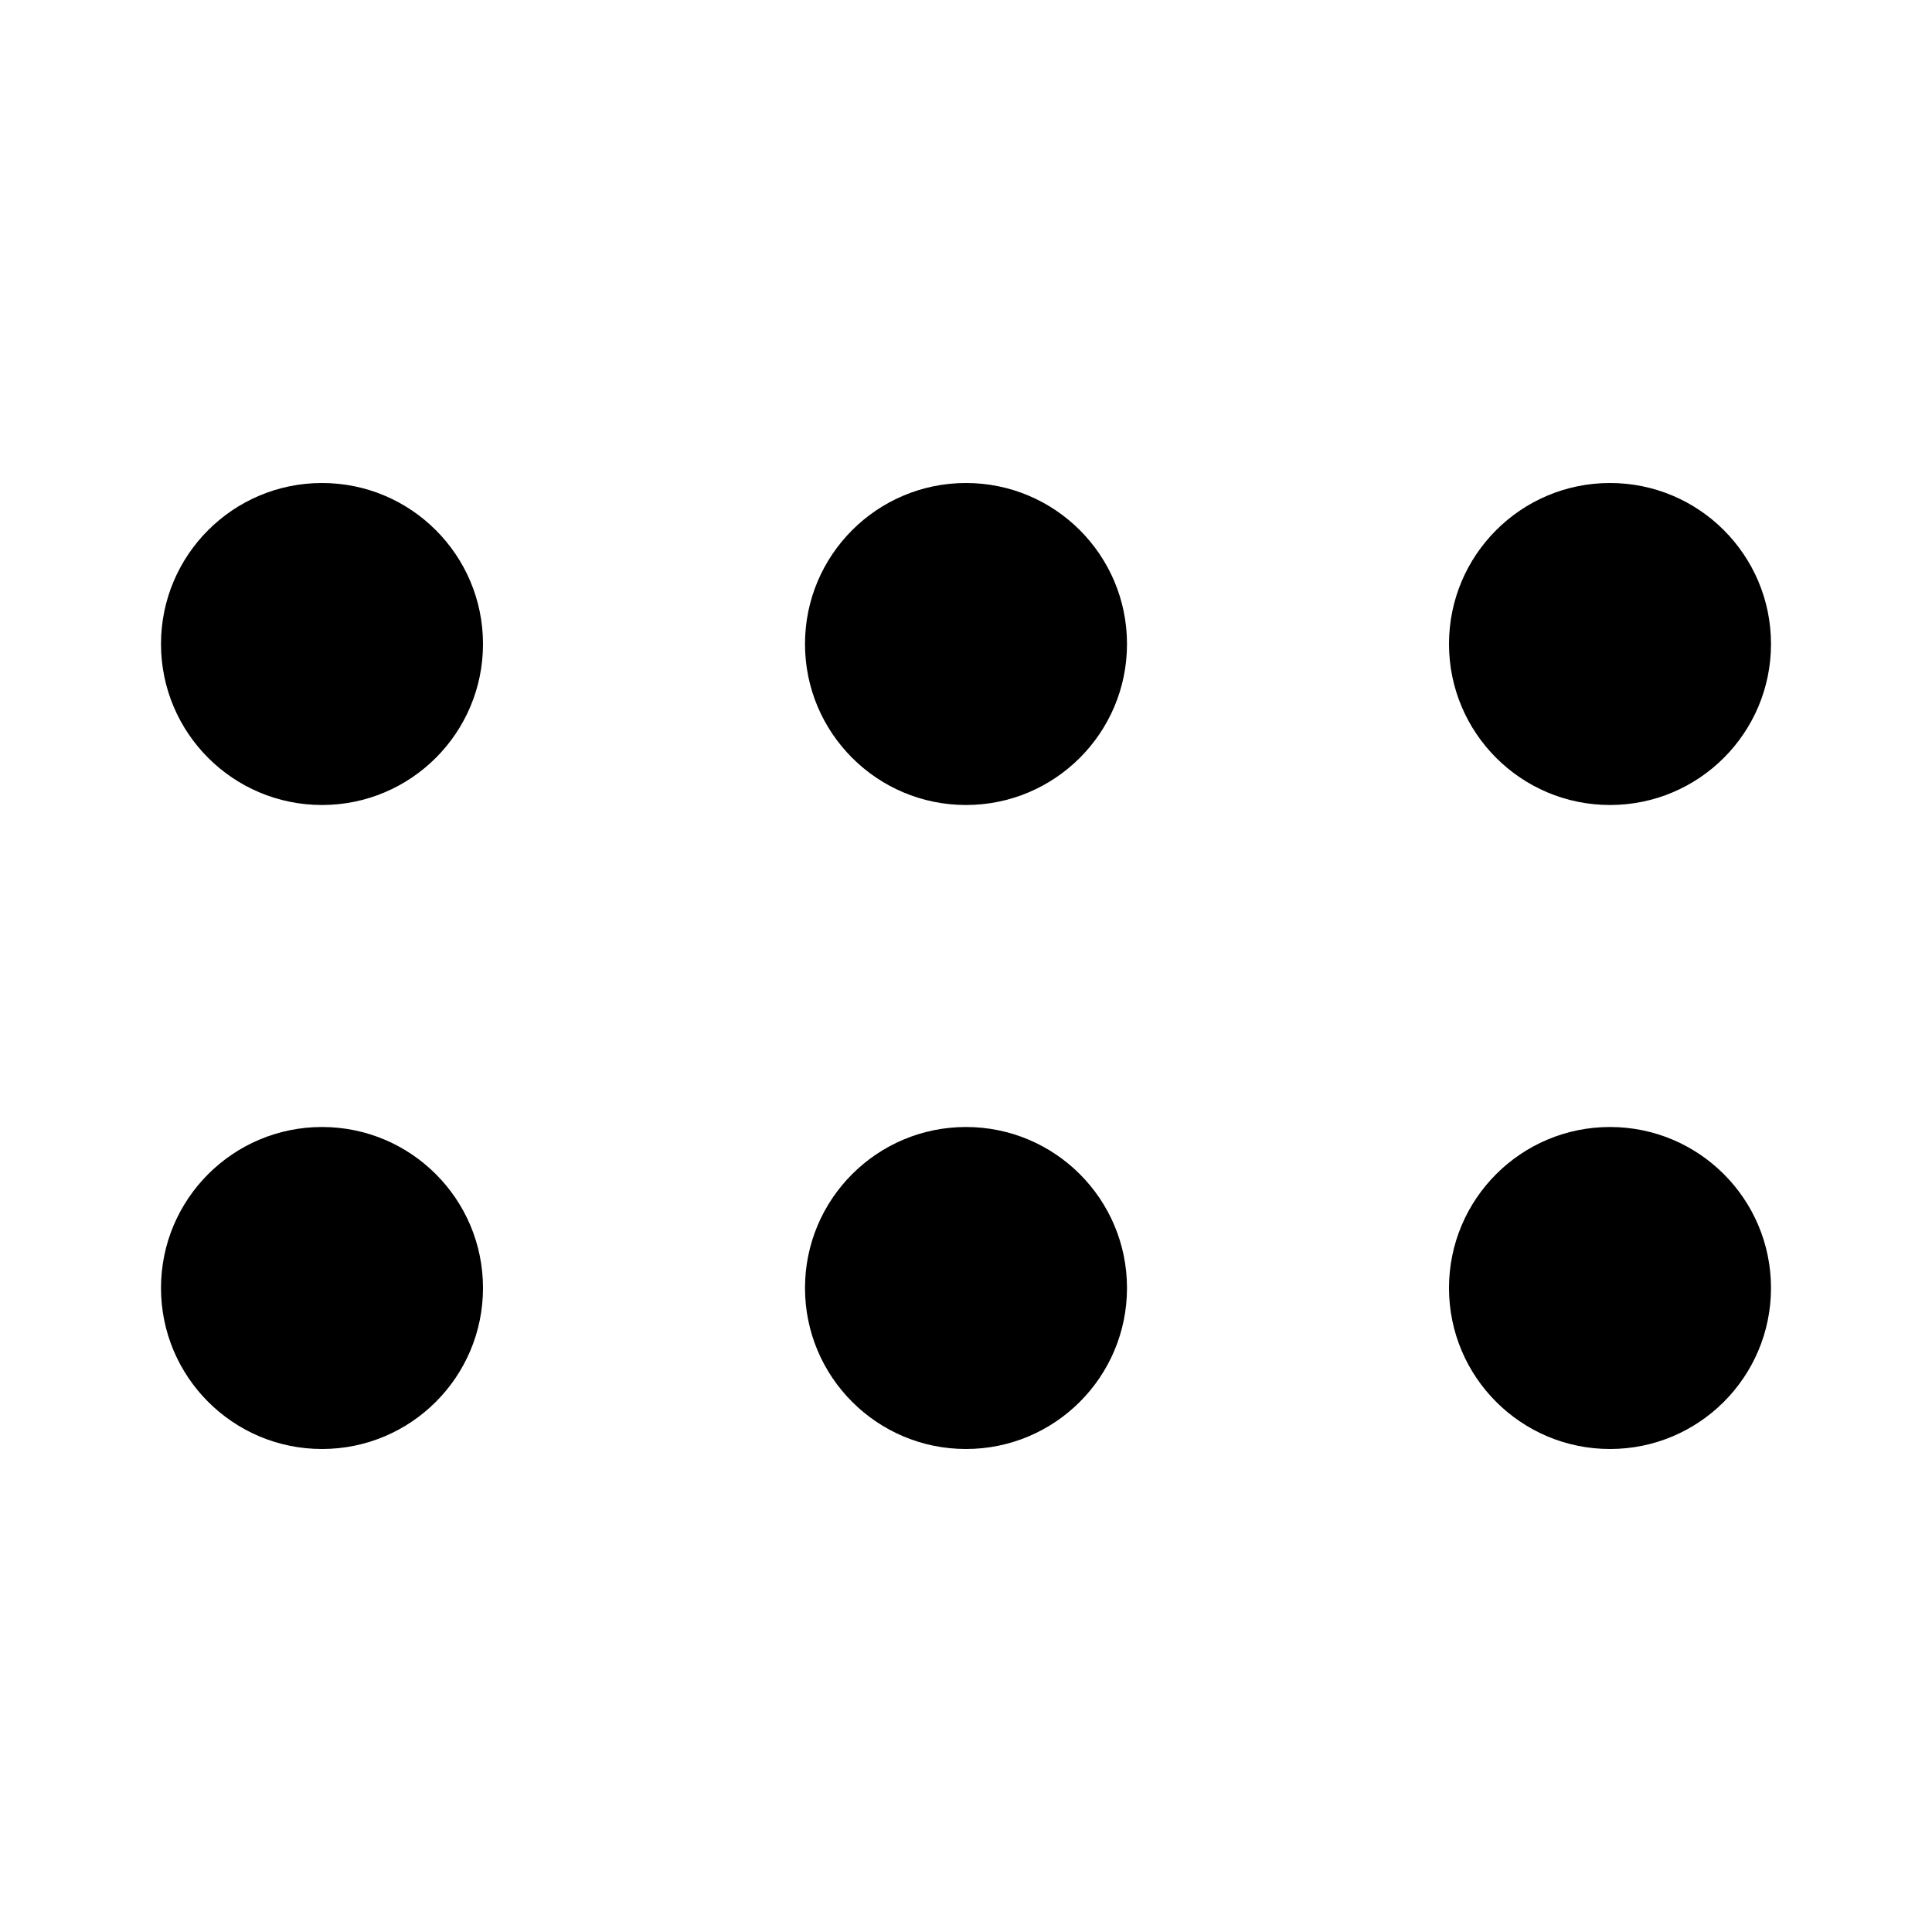
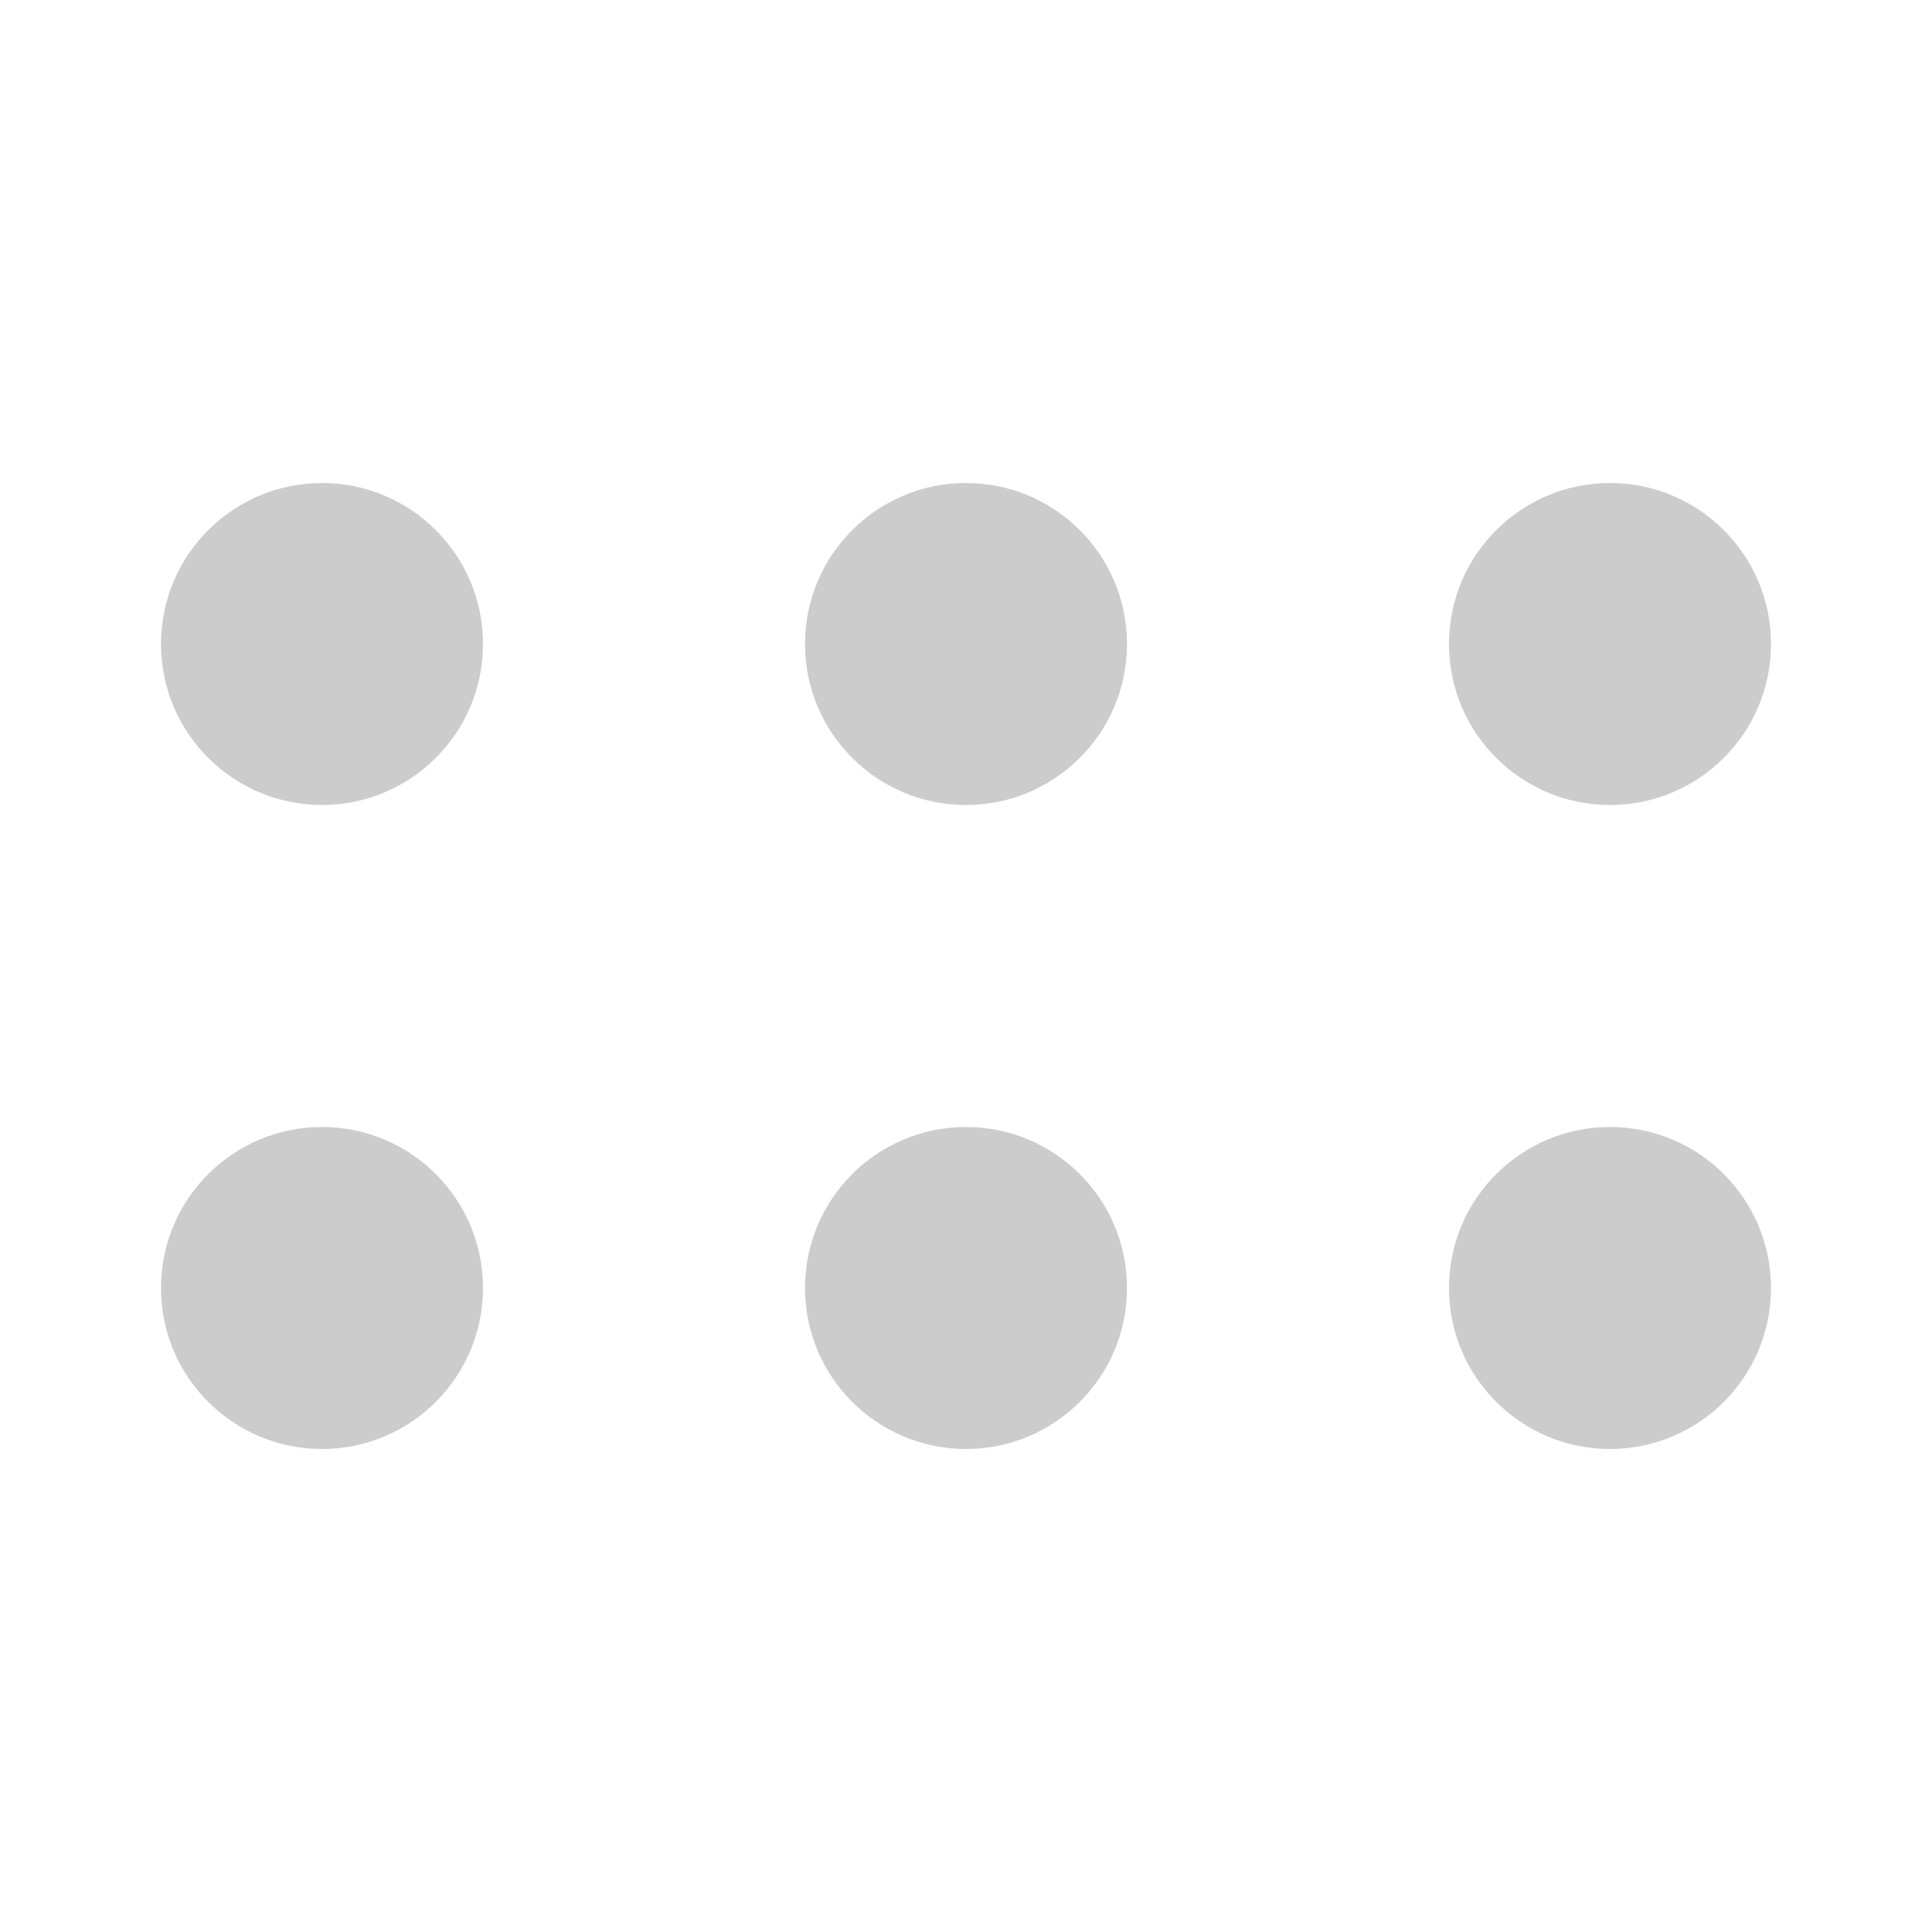
- <svg xmlns="http://www.w3.org/2000/svg" width="36" height="36" viewBox="0 0 24 24" fill="currentColor" stroke-width="2" class="ai ai-DragHorizontalFill" data-darkreader-inline-fill="" style="--darkreader-inline-fill:currentColor;">
+ <svg xmlns="http://www.w3.org/2000/svg" width="36" height="36" viewBox="0 0 24 24" fill="#ccc" stroke-width="2" class="ai ai-DragHorizontalFill">
  <path fill-rule="evenodd" clip-rule="evenodd" d="M22 8a2 2 0 1 1-4 0 2 2 0 0 1 4 0z" />
  <path fill-rule="evenodd" clip-rule="evenodd" d="M22 16a2 2 0 1 1-4 0 2 2 0 0 1 4 0z" />
  <path fill-rule="evenodd" clip-rule="evenodd" d="M14 16a2 2 0 1 1-4 0 2 2 0 0 1 4 0z" />
  <path fill-rule="evenodd" clip-rule="evenodd" d="M6 8a2 2 0 1 1-4 0 2 2 0 0 1 4 0z" />
  <path fill-rule="evenodd" clip-rule="evenodd" d="M6 16a2 2 0 1 1-4 0 2 2 0 0 1 4 0z" />
  <path fill-rule="evenodd" clip-rule="evenodd" d="M14 8a2 2 0 1 1-4 0 2 2 0 0 1 4 0z" />
</svg>
